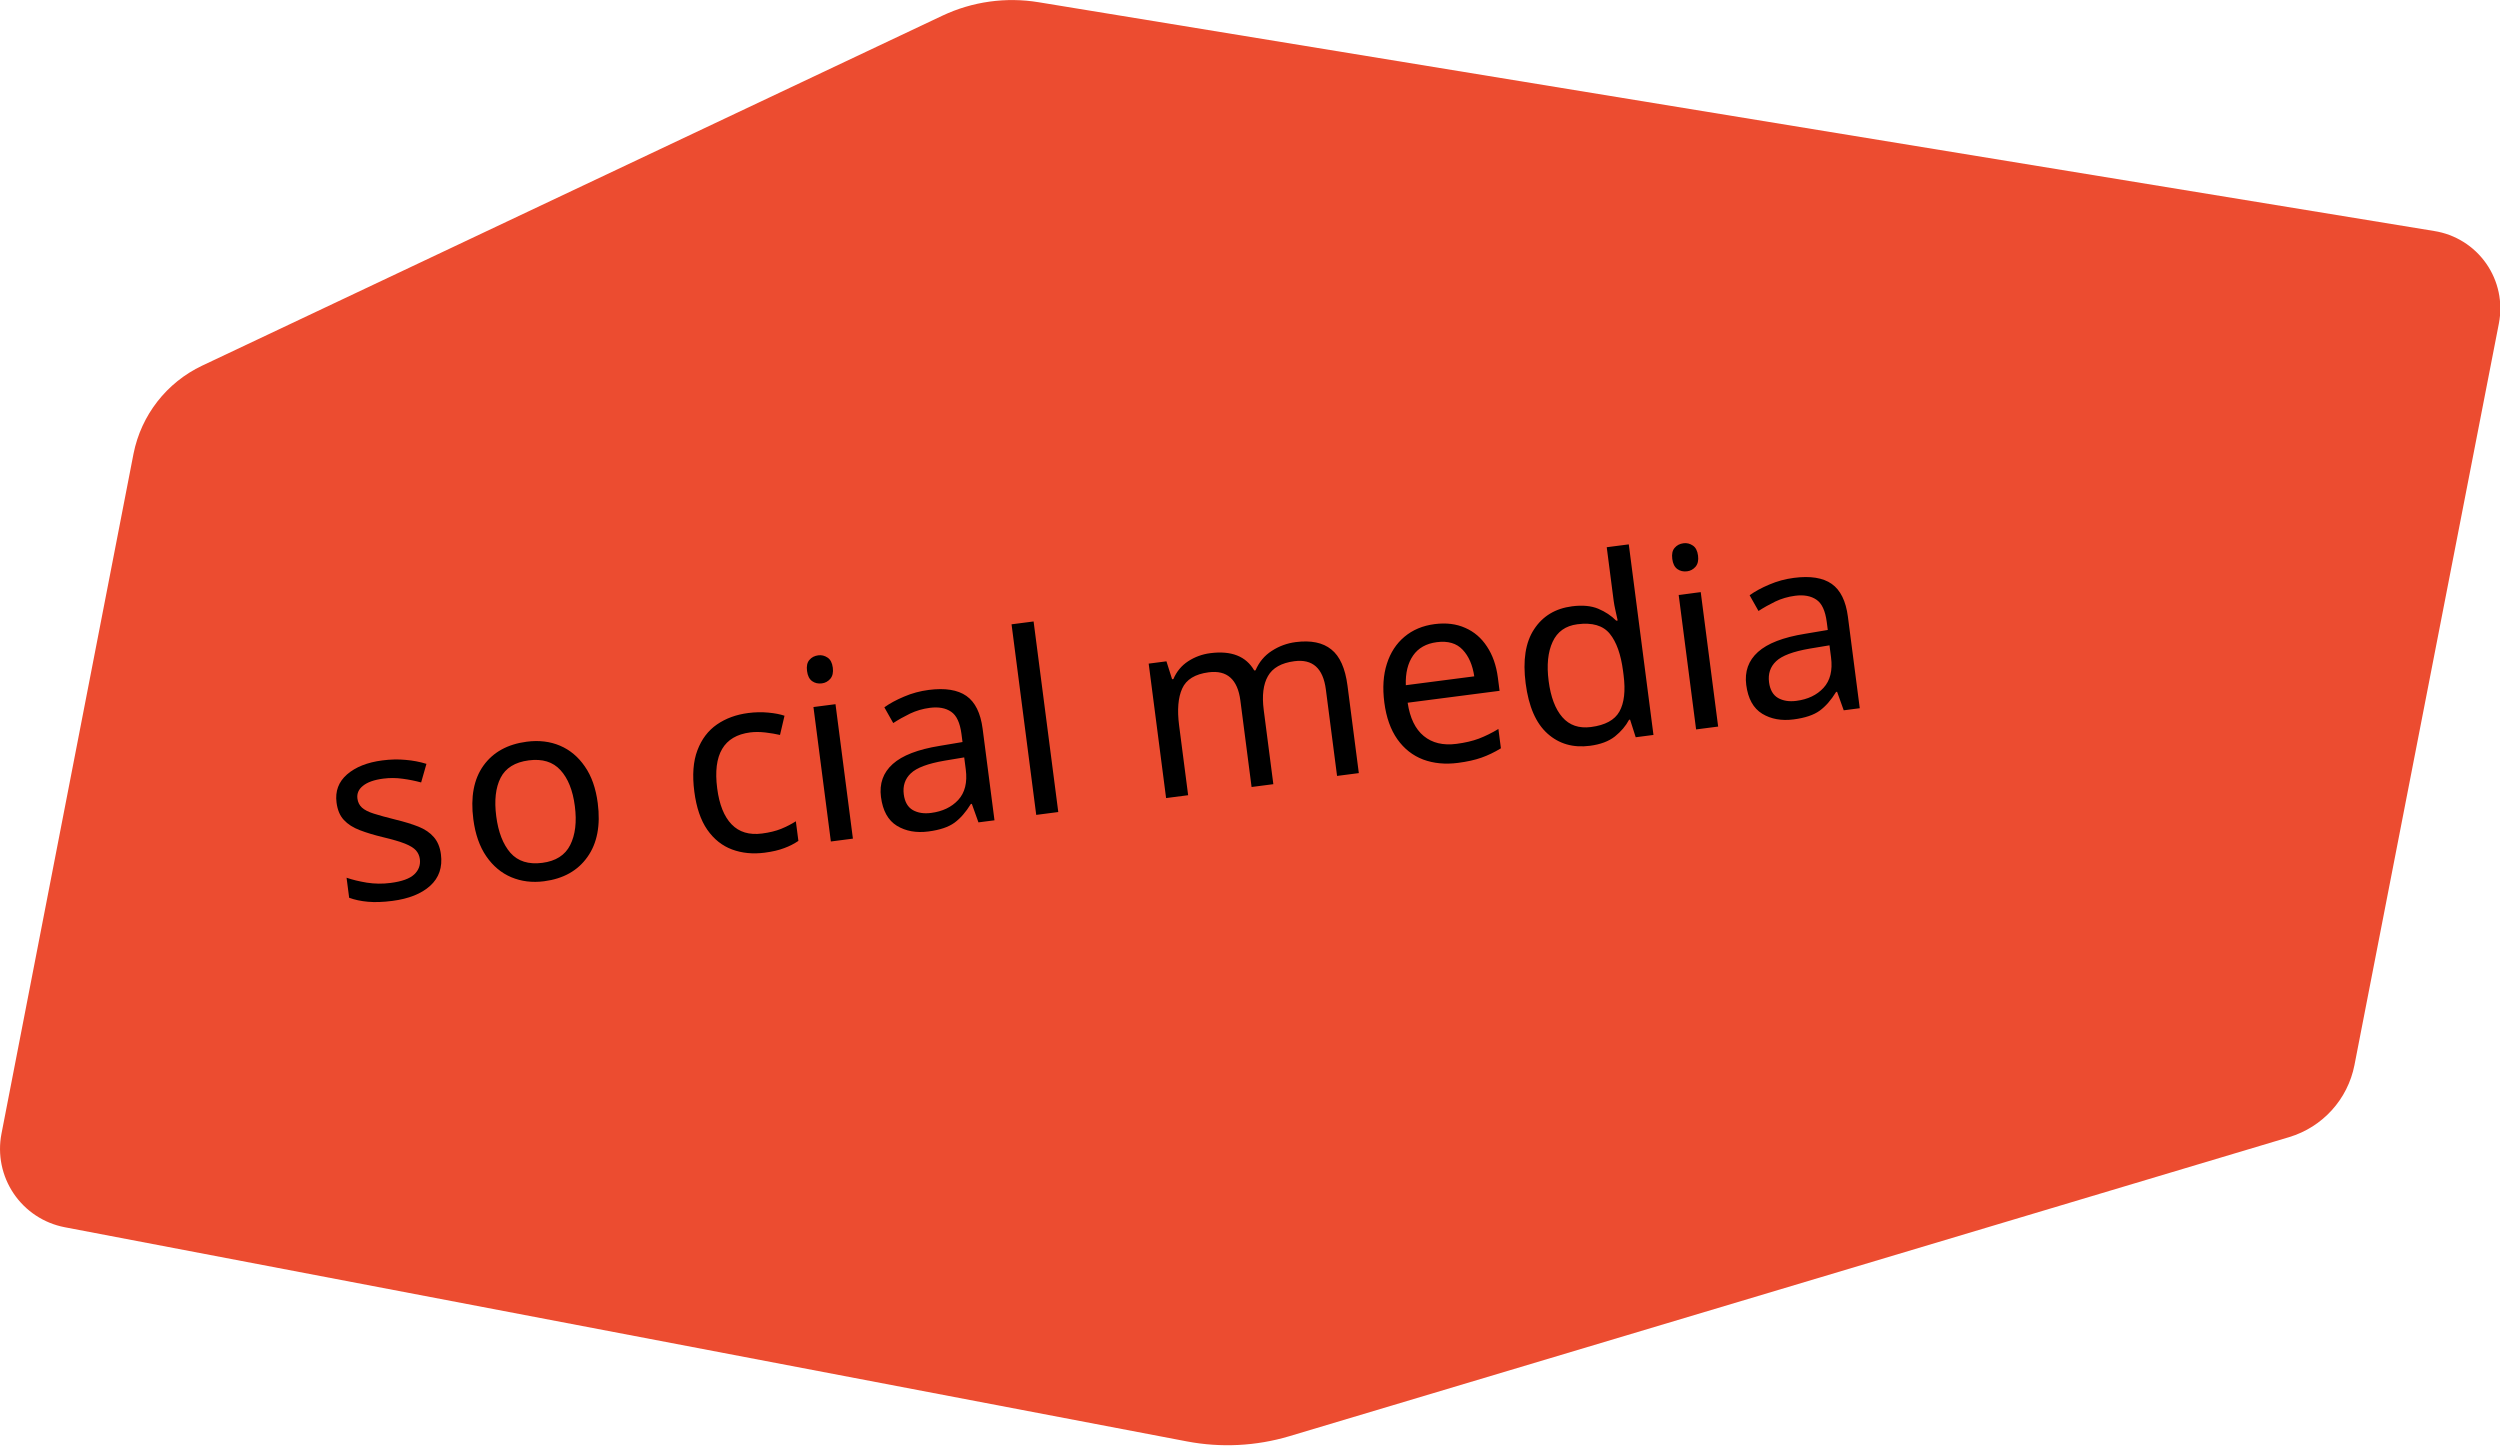
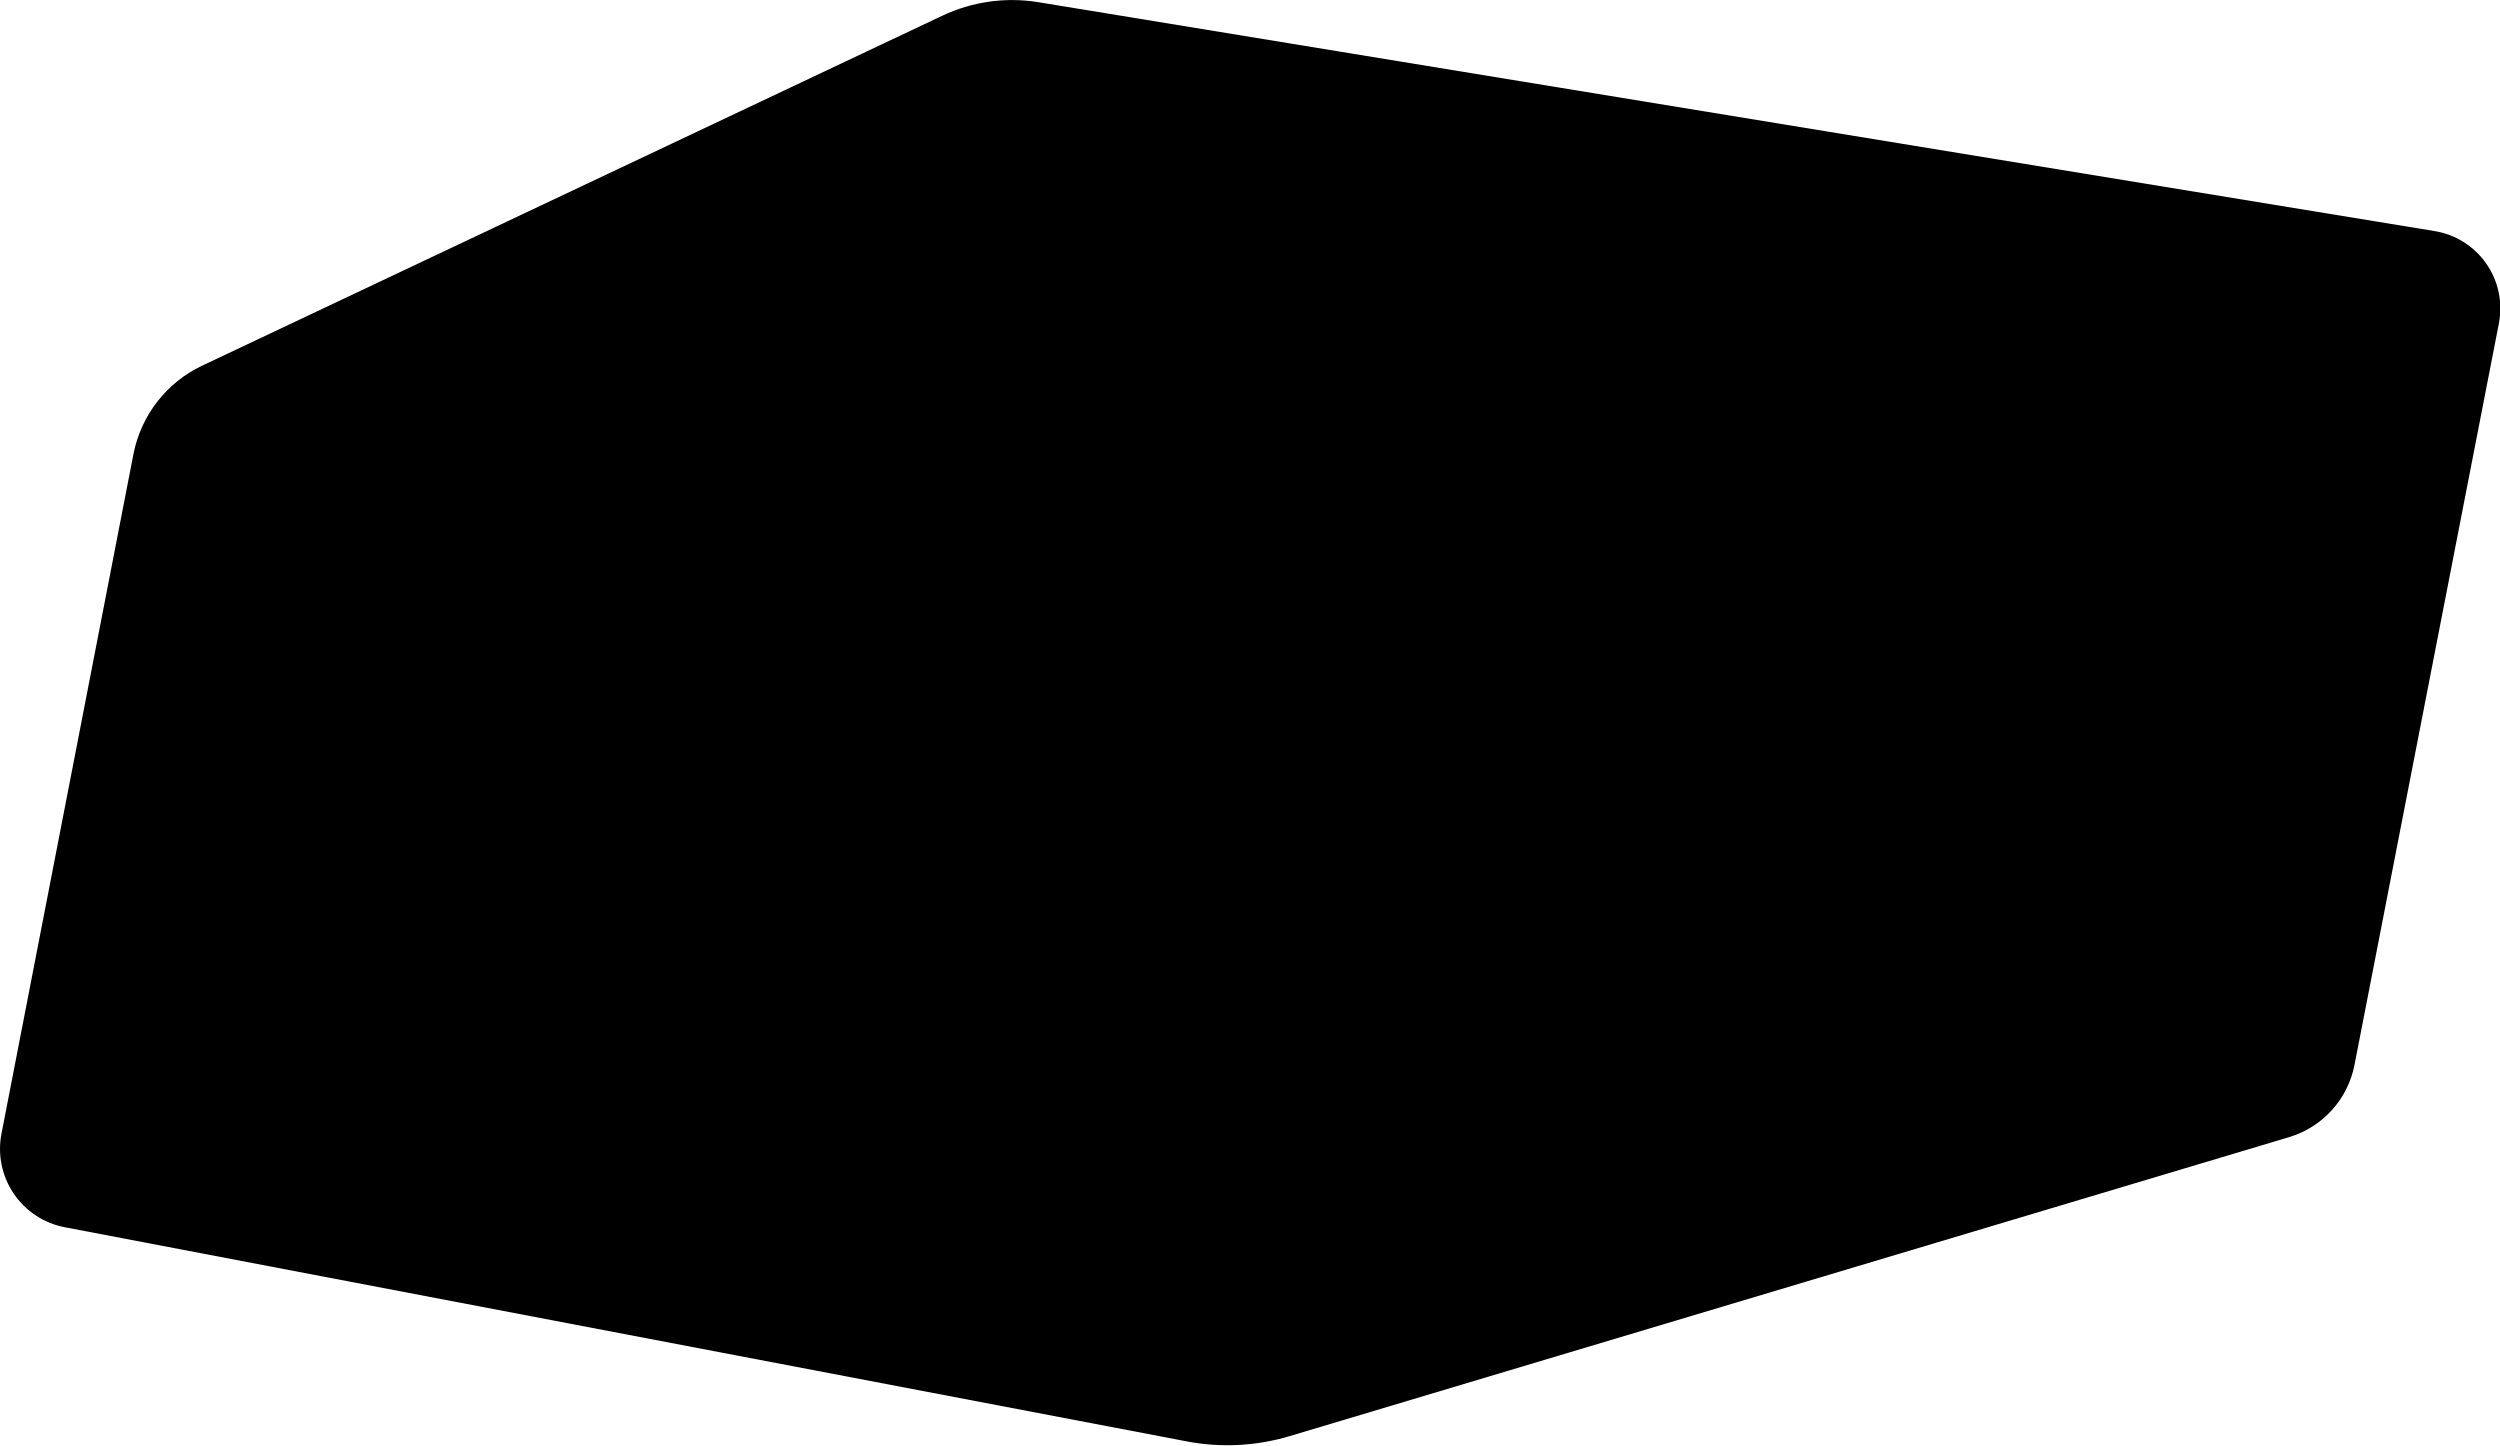
<svg xmlns="http://www.w3.org/2000/svg" viewBox="0 0 270.55 156.41">
-   <defs>
-     <style>.cls-1{fill:#ec4c30;}.cls-2{font-size:27.36px;font-family:SlimJoe, Slim Joe;}.cls-3{letter-spacing:0.01em;}</style>
-   </defs>
-   <g id="Layer_2" data-name="Layer 2">
-     <g id="Layer_1-2" data-name="Layer 1">
-       <path class="cls-1" d="M7,132.81A8.63,8.63,0,0,1,.16,122.69L14.45,49.1a13.44,13.44,0,0,1,7.43-9.53L102,1.69A17.66,17.66,0,0,1,112.39.24L263.43,25a8.48,8.48,0,0,1,7,10l-15.63,80.26a10.19,10.19,0,0,1-7.07,7.8L139.52,155.43a23.44,23.44,0,0,1-11.07.56Z" />
-       <text class="cls-2" transform="translate(36.46 97.99) rotate(-7.38)">s<tspan class="cls-3" x="14.34" y="0">o</tspan>
-         <tspan x="38.44" y="0">cial media</tspan>
-       </text>
-     </g>
-   </g>
+   <path class="social-1 svg-background" d="M7,132.81A8.63,8.63,0,0,1,.16,122.69L14.45,49.1a13.44,13.44,0,0,1,7.43-9.53L102,1.69A17.66,17.66,0,0,1,112.39.24L263.43,25a8.48,8.48,0,0,1,7,10l-15.63,80.26a10.19,10.19,0,0,1-7.07,7.8L139.52,155.43a23.44,23.44,0,0,1-11.07.56Z" />
+   <text class="svg-text" transform="translate(36.46 97.99) rotate(-7.38)">social media</text>
</svg>
